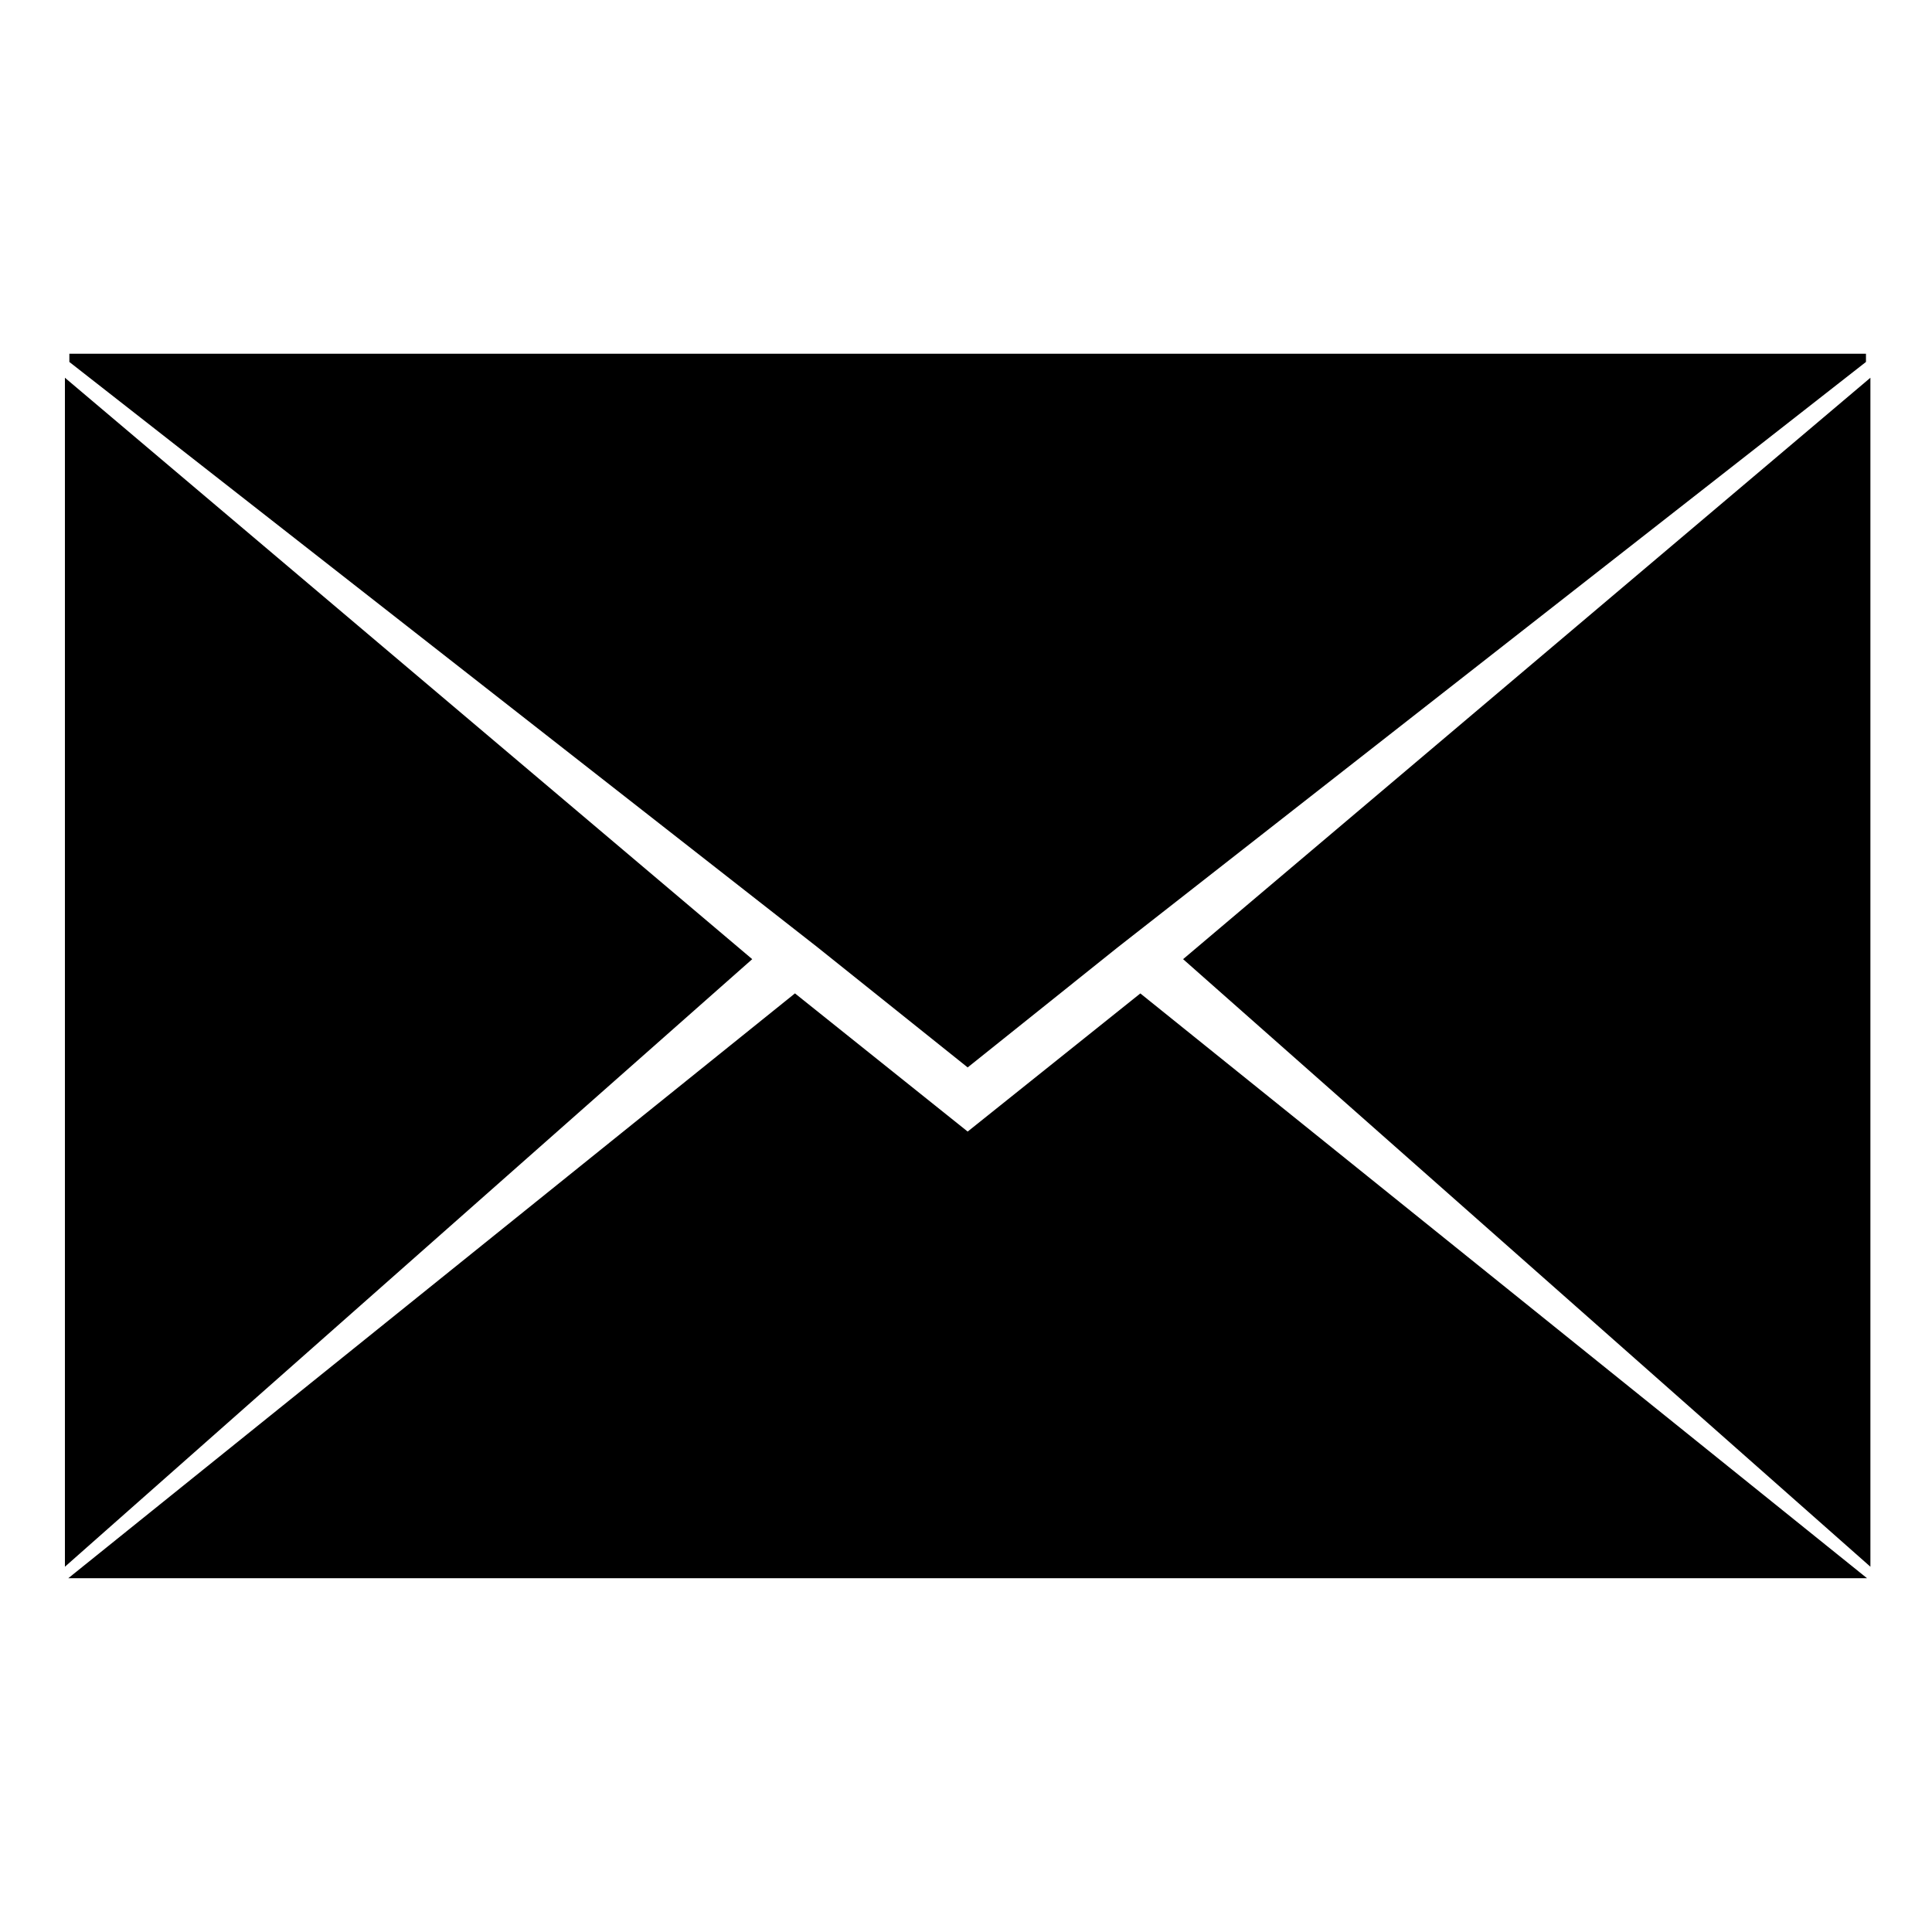
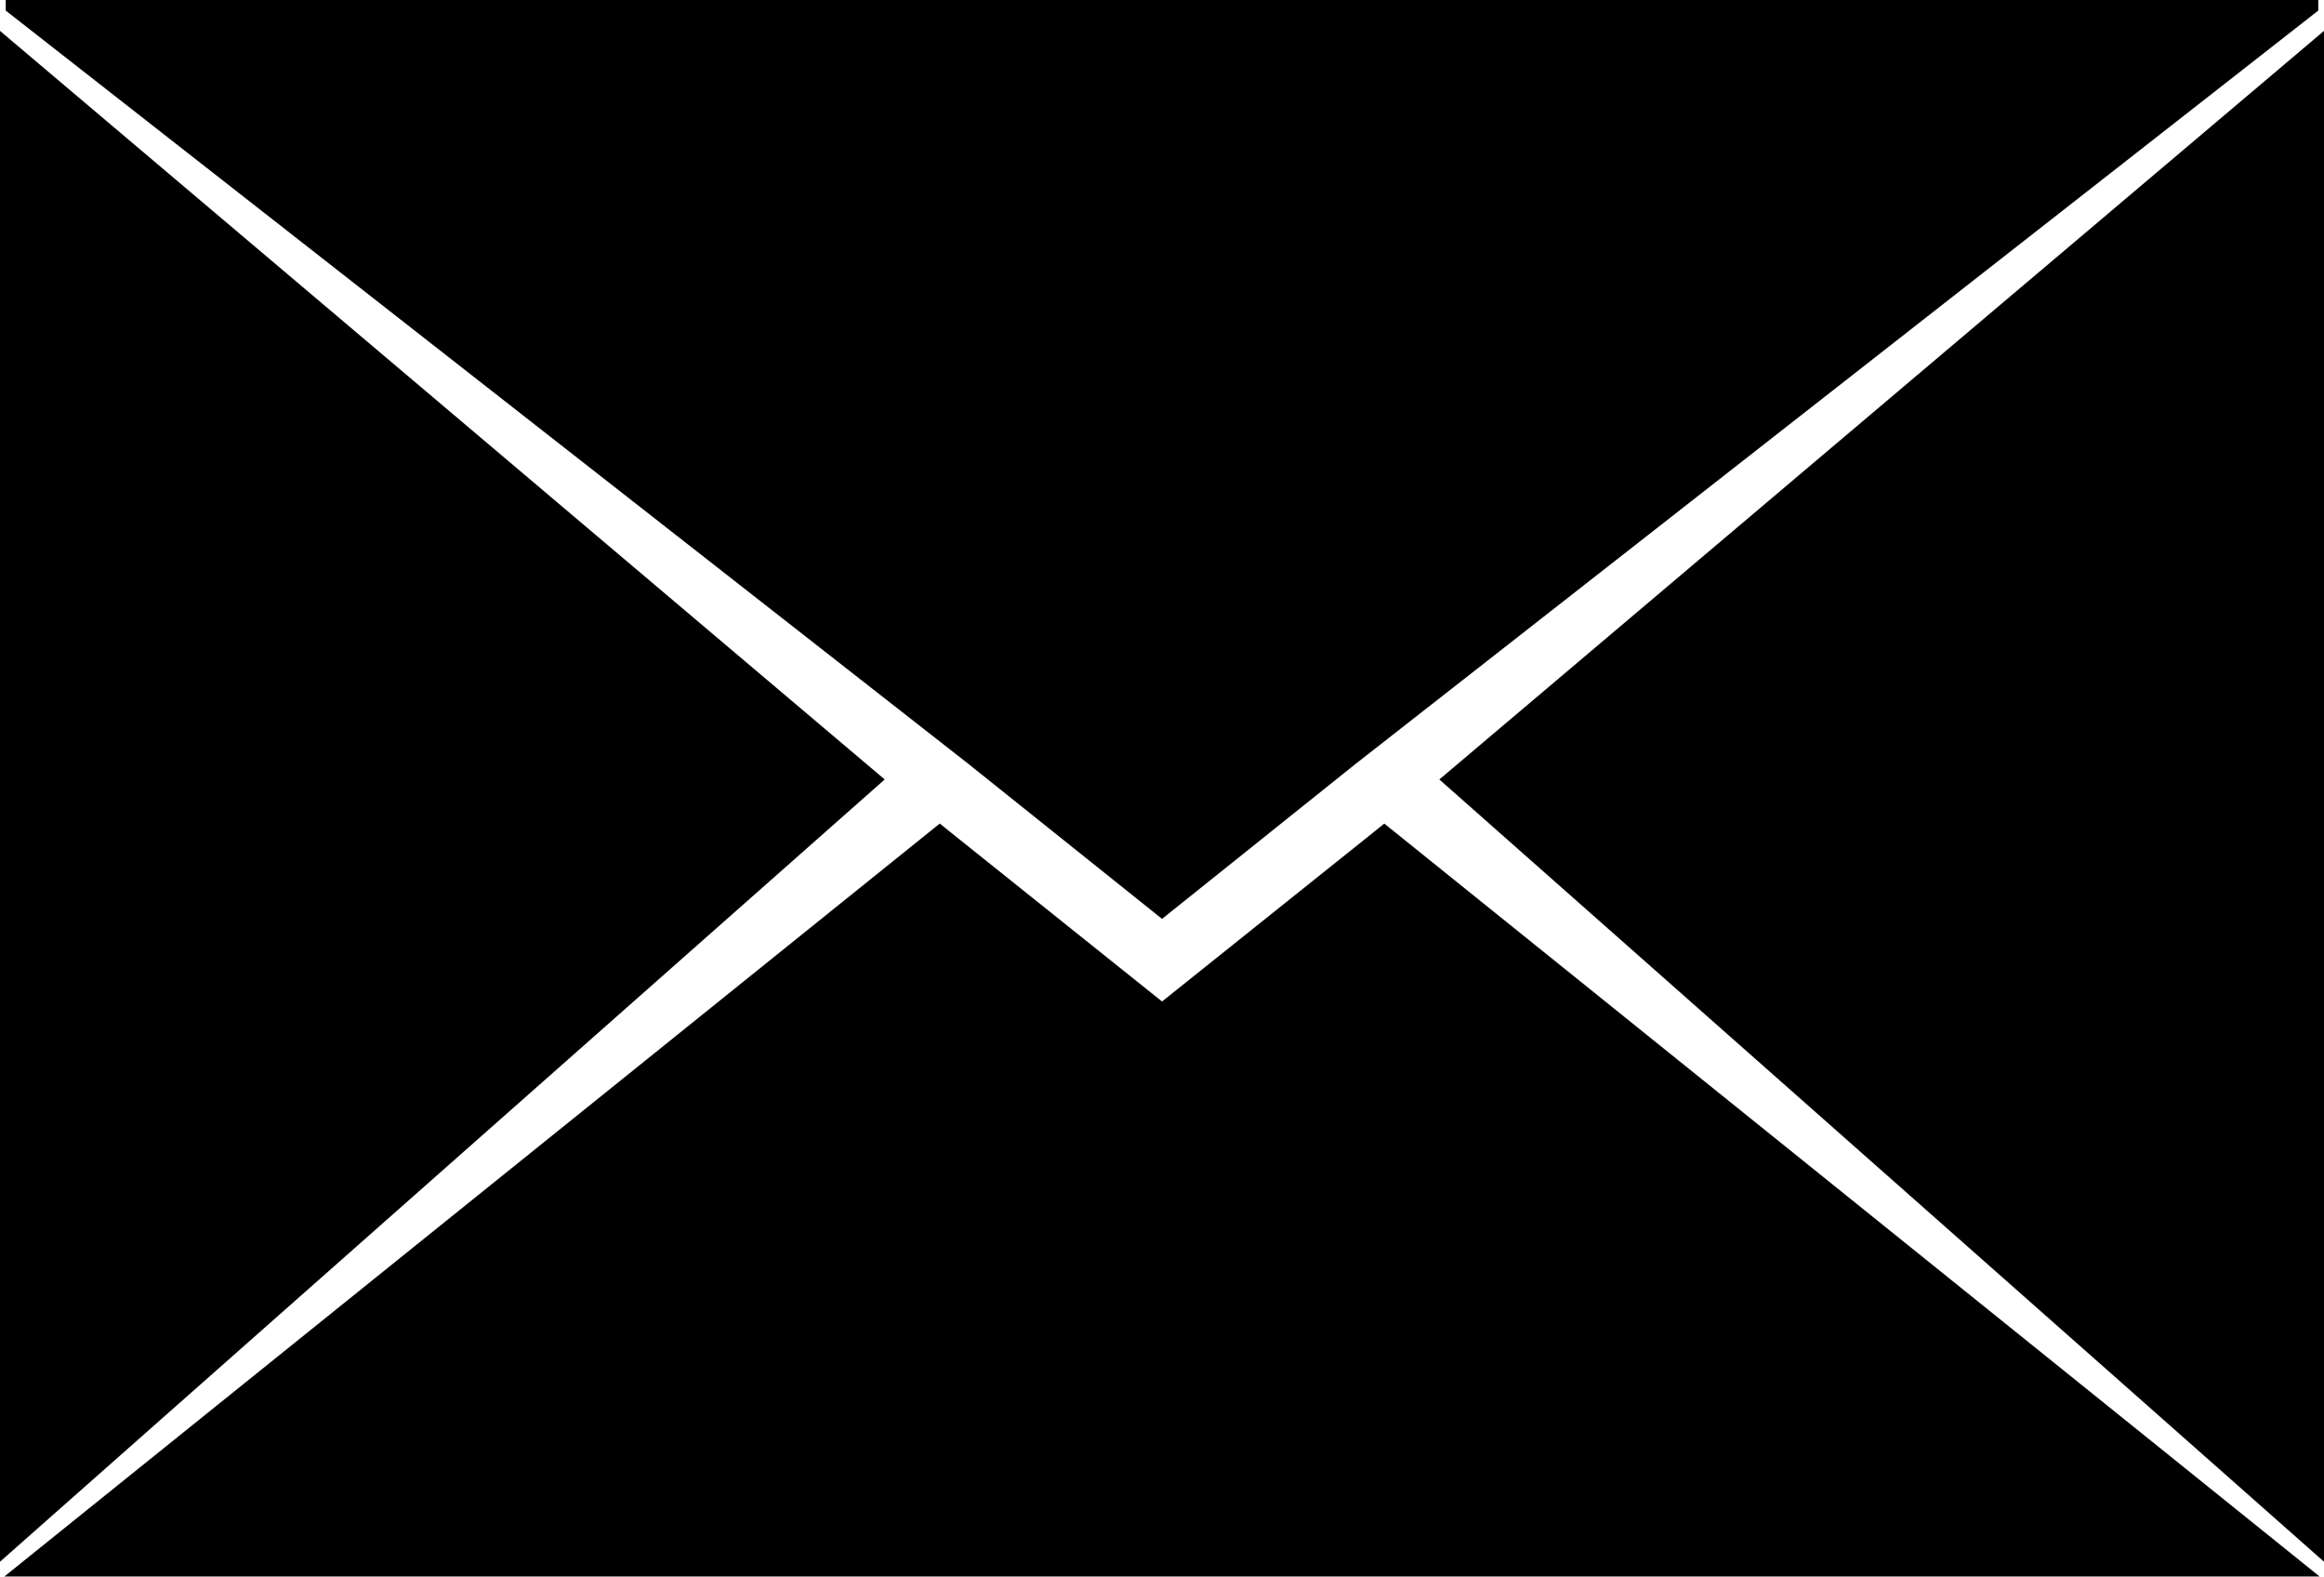
- <svg xmlns="http://www.w3.org/2000/svg" viewBox="0 0 100 100">
-   <path d="M50.086 55.25l7.78-6.226 38.716-30.29v-.424H3.59v.425l38.717 30.29M38.934 49.645L3.36 19.552v61.542l35.574-31.447" />
-   <path d="M58.604 51.756l-8.518 6.813-8.518-6.814-.42-.338-37.612 30.27h93.1L59.024 51.42M61.238 49.645v.002l35.574 31.447V19.552" />
+ <svg xmlns="http://www.w3.org/2000/svg" height="63.379" width="93.453" viewBox="0 0 93.453 63.379">
+   <path d="M93.223 0H.23v.425l38.718 30.29 7.78 6.226 7.778-6.226L93.223.424M35.575 31.337v-.002L0 1.242v61.542" />
+   <path d="M37.79 33.108L.176 63.378h93.1L55.665 33.11l-.42.338-8.517 6.813-8.518-6.814M93.453 1.242L57.88 31.335v.002l35.573 31.447" />
</svg>
